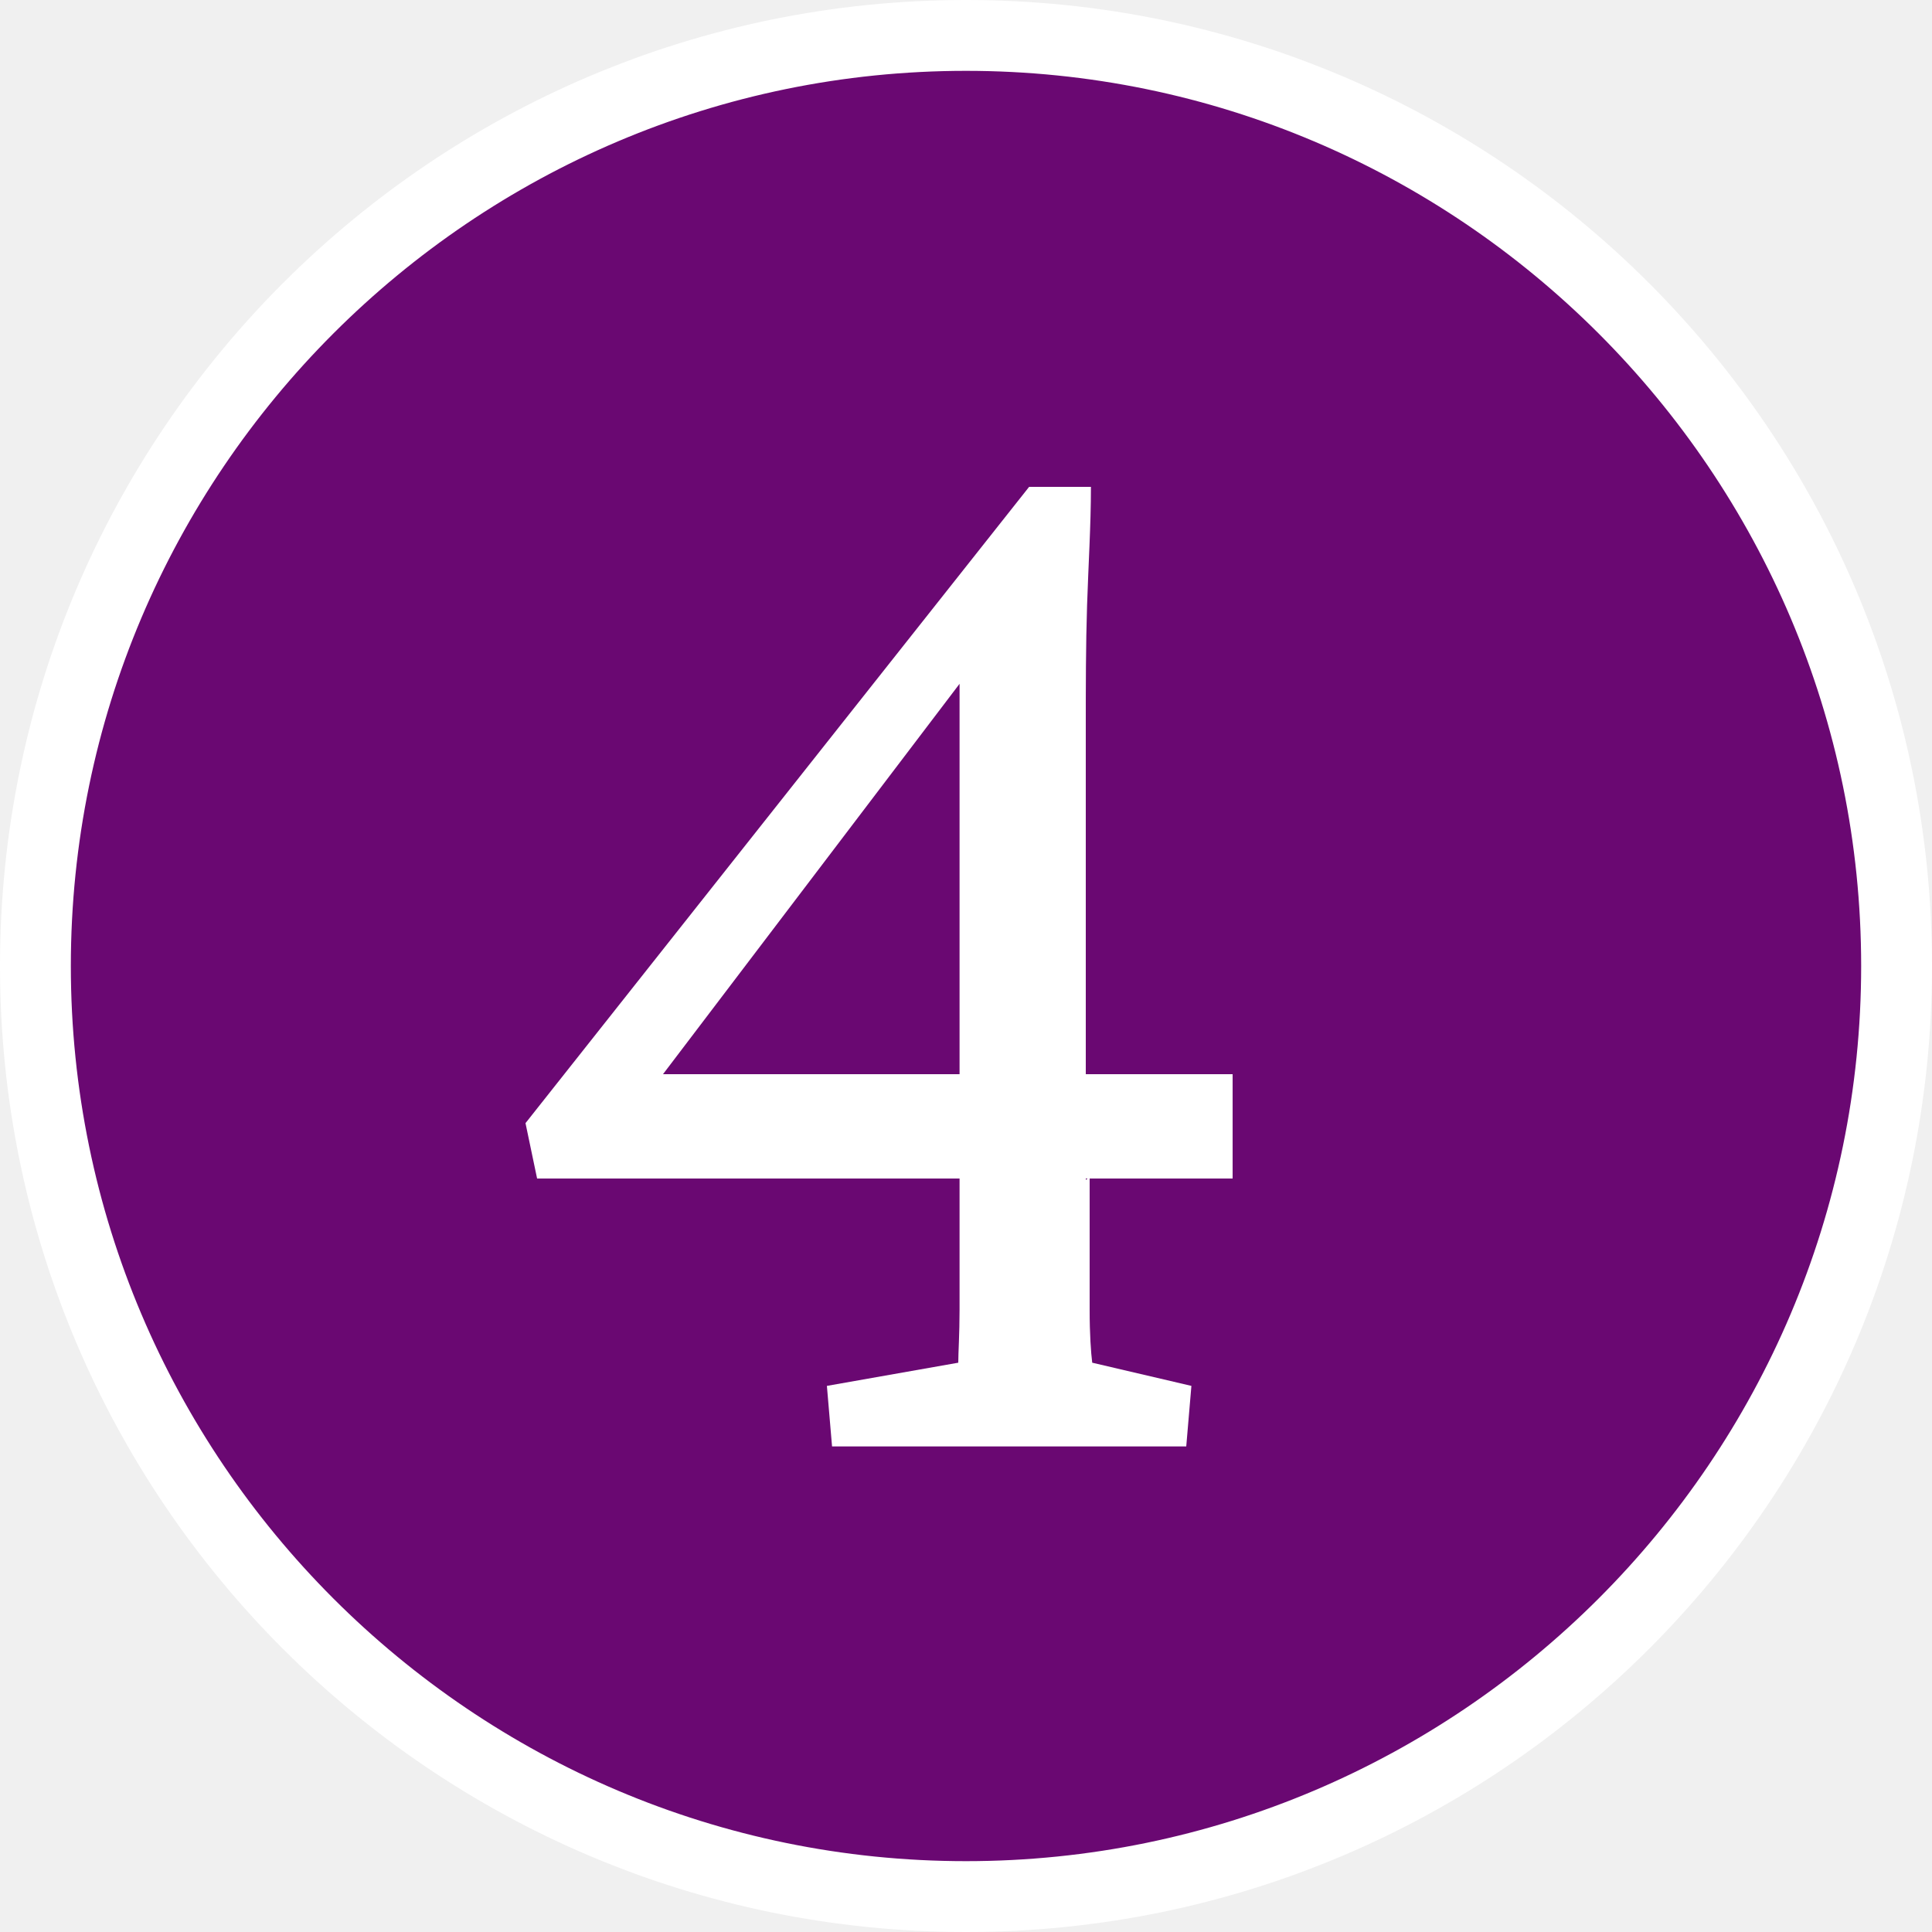
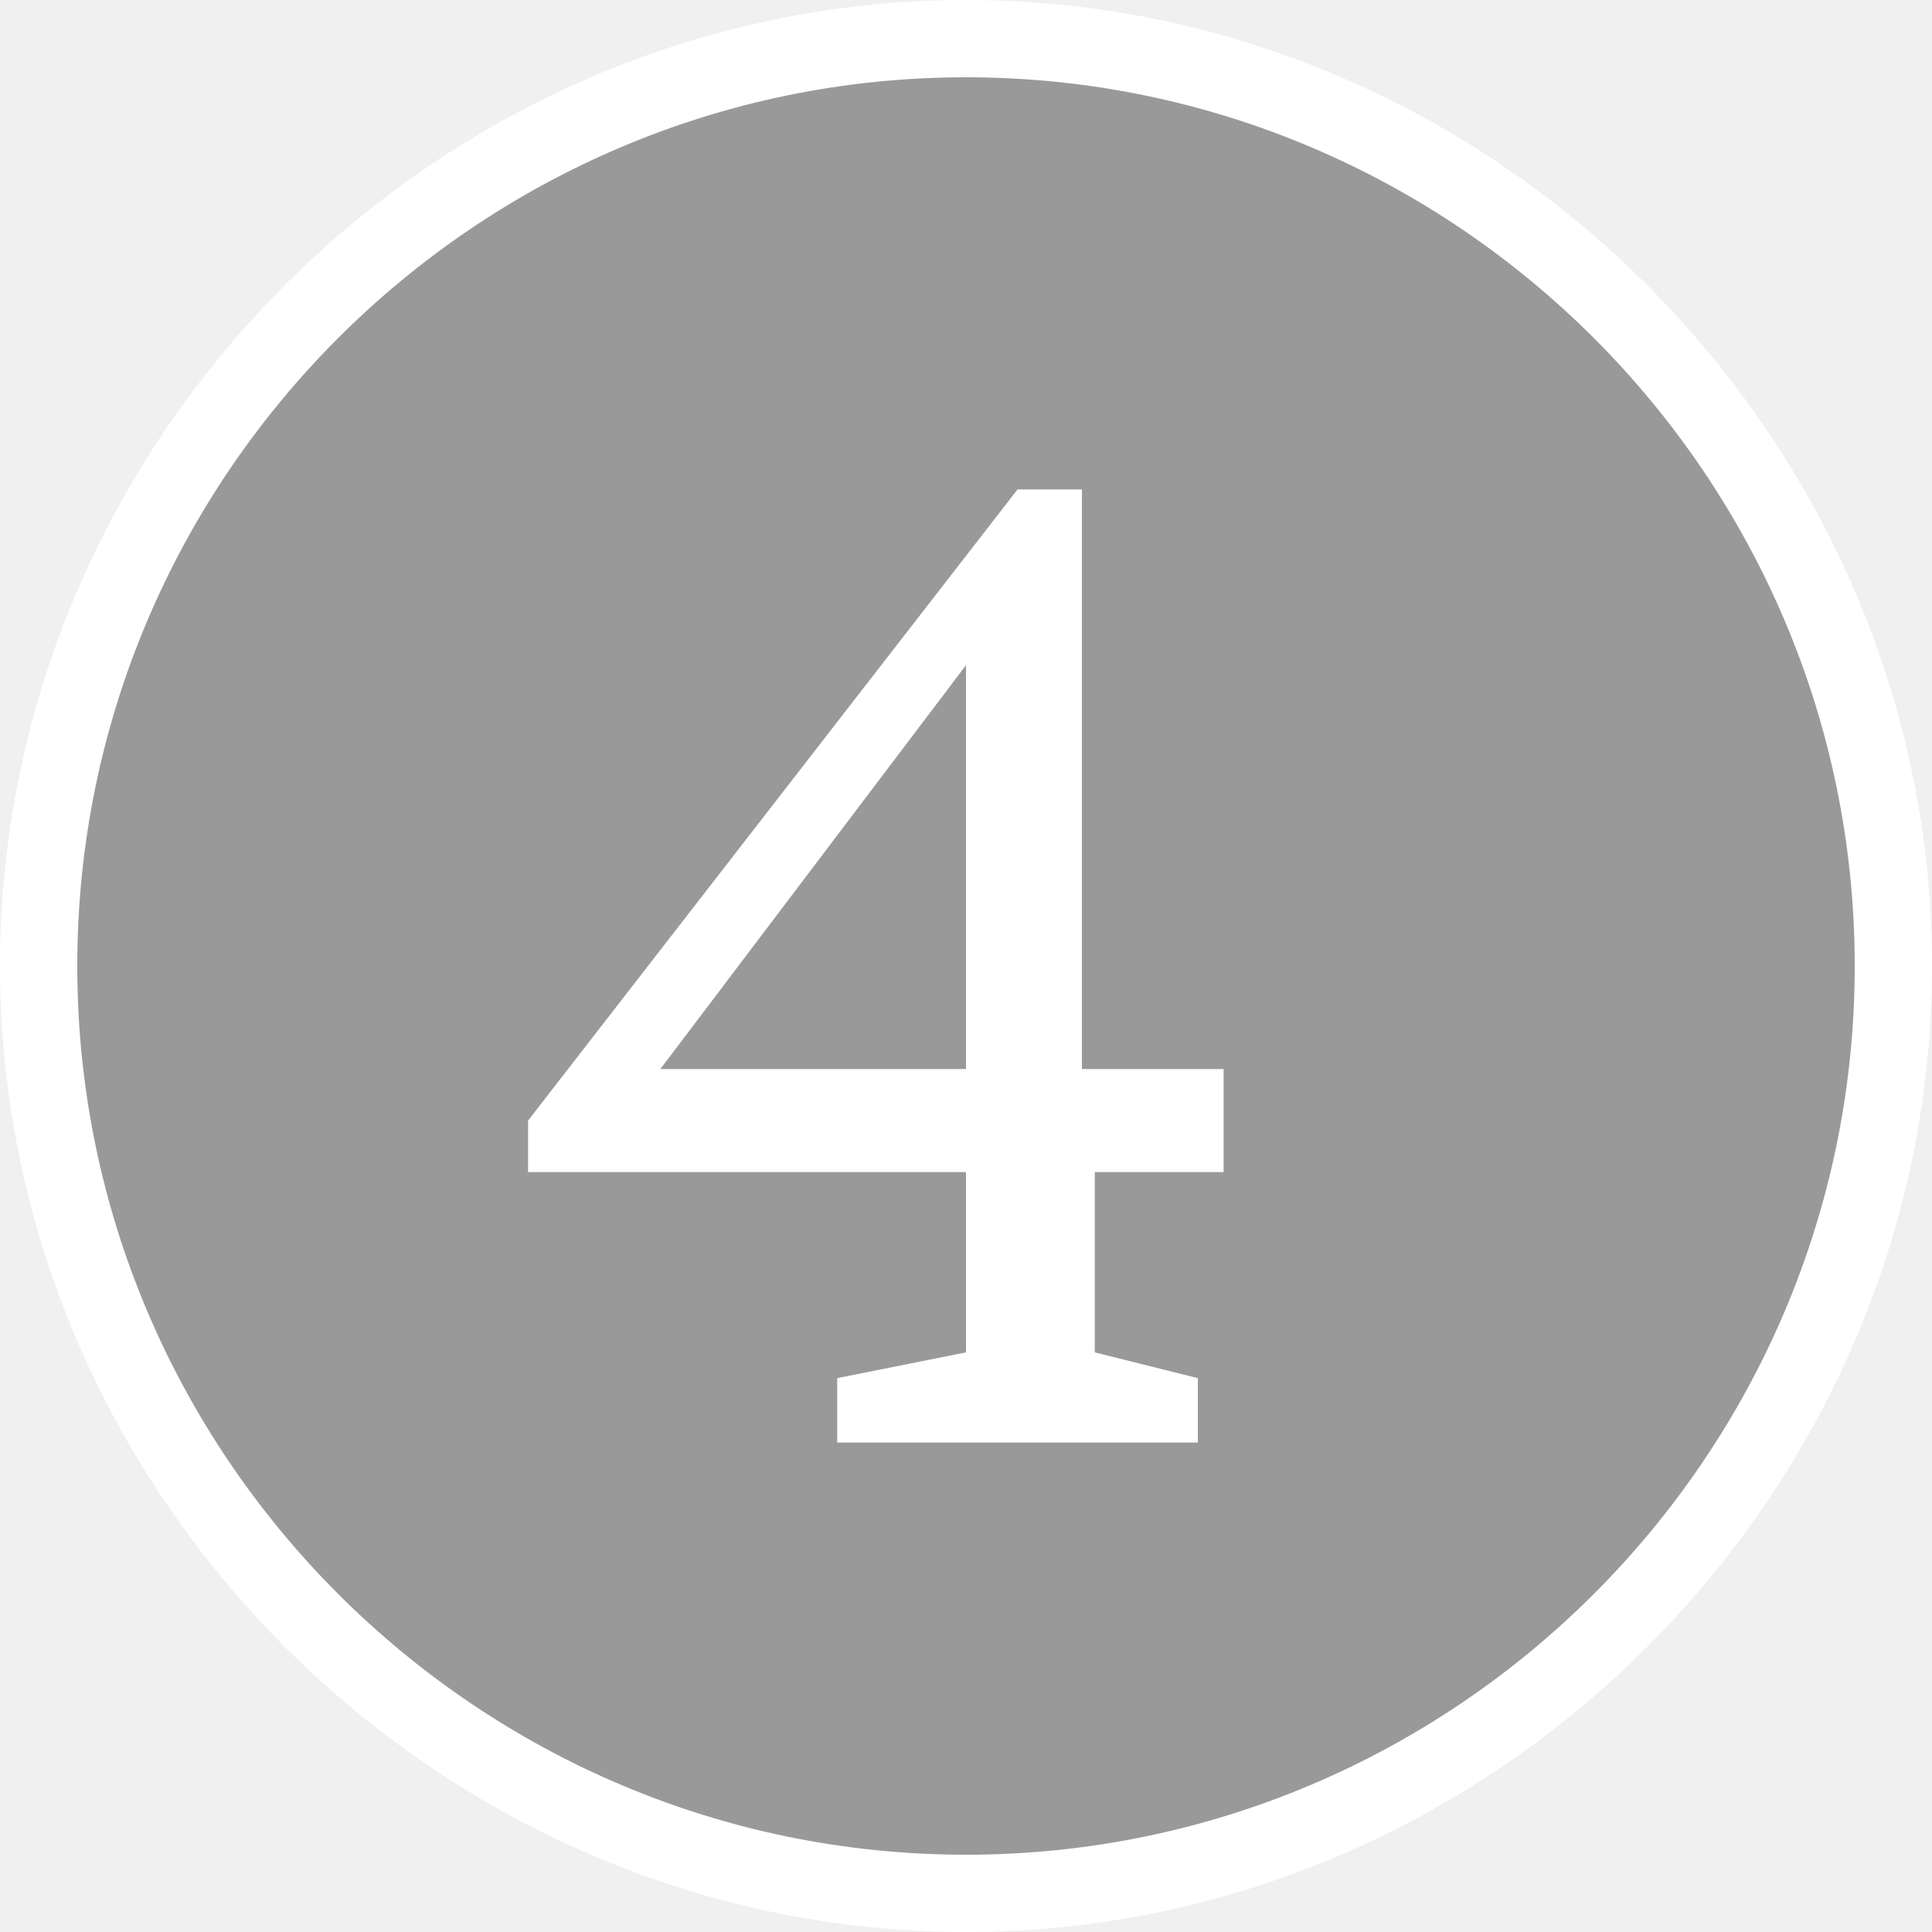
- <svg xmlns="http://www.w3.org/2000/svg" id="Layer_2" data-name="Layer 2" viewBox="0 0 15 15">
+ <svg xmlns="http://www.w3.org/2000/svg" id="Layer_2" version="1.1" viewBox="0 0 15 15">
  <defs>
    <style>
-       .cls-1 {
-         fill: #6a0872;
+       .st0 {
+         fill: #fff;
      }

-       .cls-2 {
-         fill: #fff;
+       .st1 {
+         fill: #999;
      }
    </style>
  </defs>
-   <g id="Layer_1-2" data-name="Layer 1">
+   <g id="Layer_1-2">
    <g>
      <g>
-         <circle class="cls-1" cx="7.5" cy="7.5" r="7.22" />
-         <path class="cls-2" d="M7.5,15C3.36,15,0,11.64,0,7.5S3.36,0,7.5,0s7.5,3.36,7.5,7.5-3.36,7.5-7.5,7.5ZM7.5.55C3.67.55.55,3.67.55,7.5s3.12,6.95,6.95,6.95,6.95-3.12,6.95-6.95S11.33.55,7.5.55Z" />
+         <circle class="st1" cx="7.5" cy="7.5" r="7.2" />
+         <path class="st0" d="M7.5,15C3.4,15,0,11.6,0,7.5S3.4,0,7.5,0s7.5,3.4,7.5,7.5-3.4,7.5-7.5,7.5ZM7.5.6C3.7.6.6,3.7.6,7.5s3.1,6.9,6.9,6.9,6.9-3.1,6.9-6.9S11.3.6,7.5.6Z" />
      </g>
-       <path class="cls-2" d="M8.46,9.14c0,.5,0,.84,0,1.03s.01.33.02.41l.77.18-.04.47h-2.75l-.04-.47,1.02-.18c0-.08.01-.22.01-.41v-5.24l.25.05-2.75,3.62v-.26h4.62v.81h-5.4l-.09-.43,3.91-4.94h.48c0,.3-.02.61-.03.92s-.01.63-.01.95v3.51Z" />
+       <path class="st0" d="M8.5,9.1v1c0,.2,0,.3,0,.4l.8.2v.5h-2.8v-.5s1-.2,1-.2c0,0,0-.2,0-.4v-5.2h.2c0,0-2.8,3.7-2.8,3.7v-.3h4.6v.8h-5.4v-.4c0,0,3.8-4.9,3.8-4.9h.5c0,.3,0,.6,0,.9s0,.6,0,.9v3.5h0Z" />
    </g>
  </g>
</svg>
